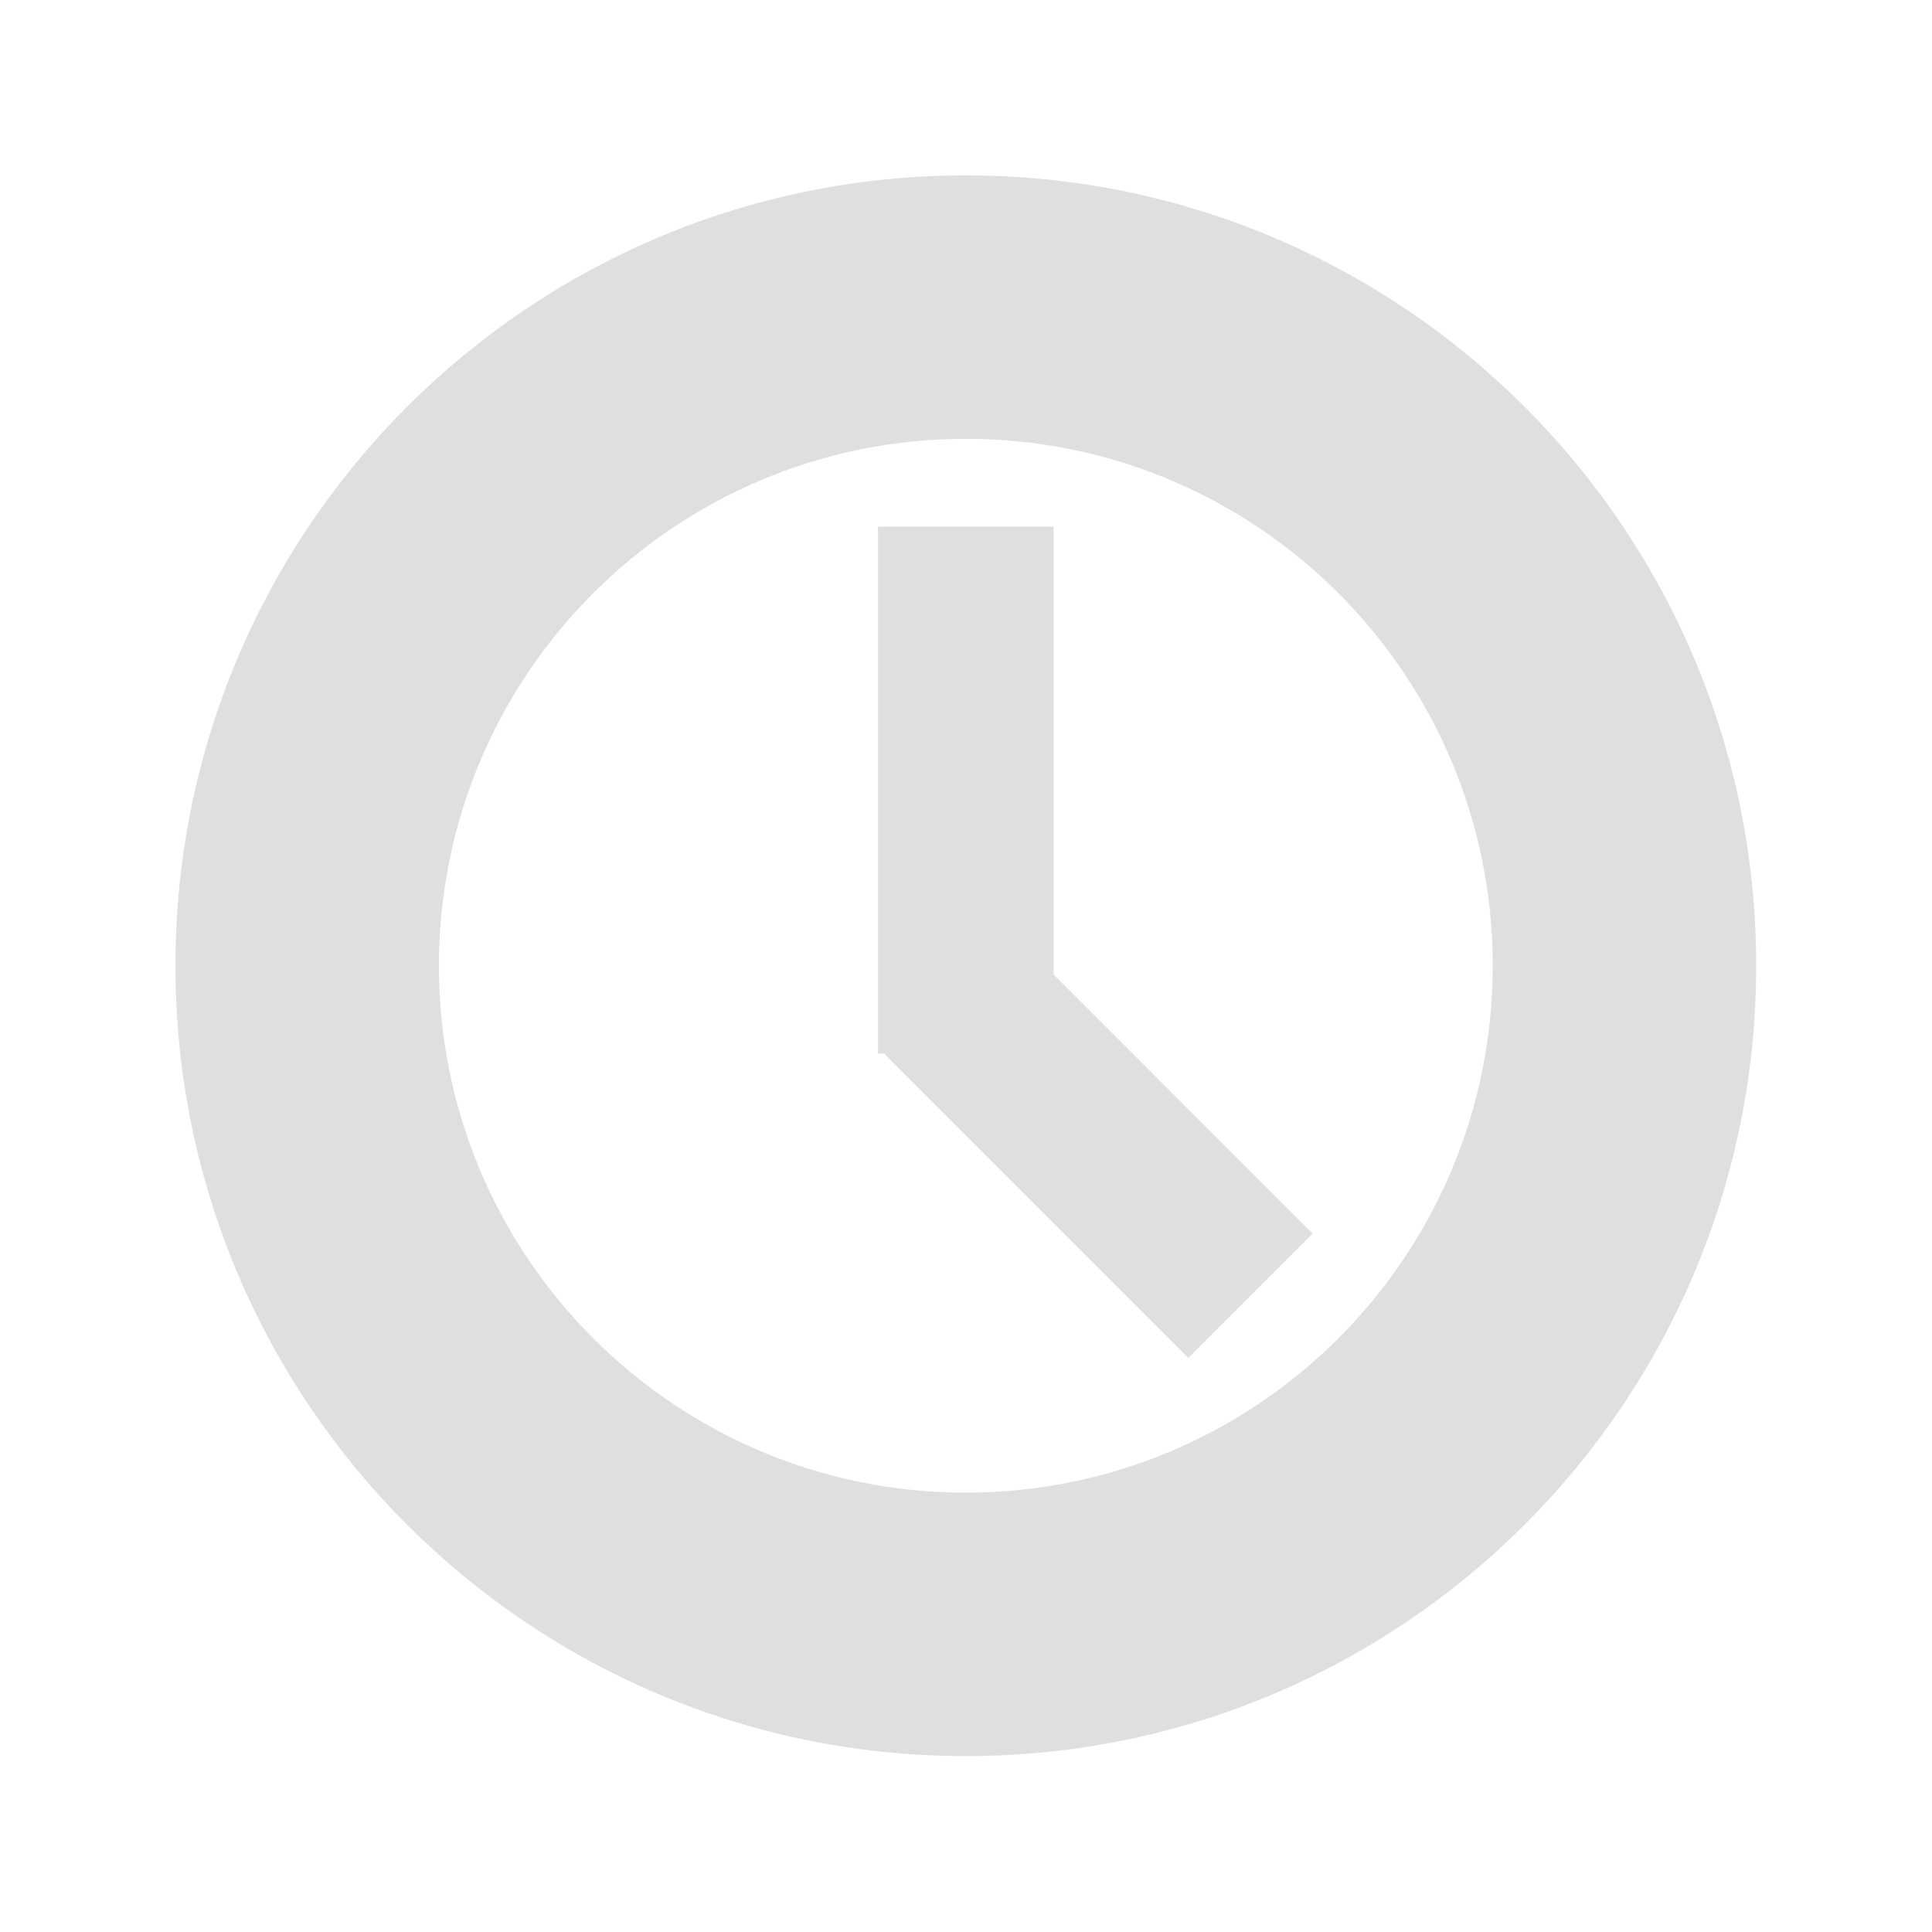
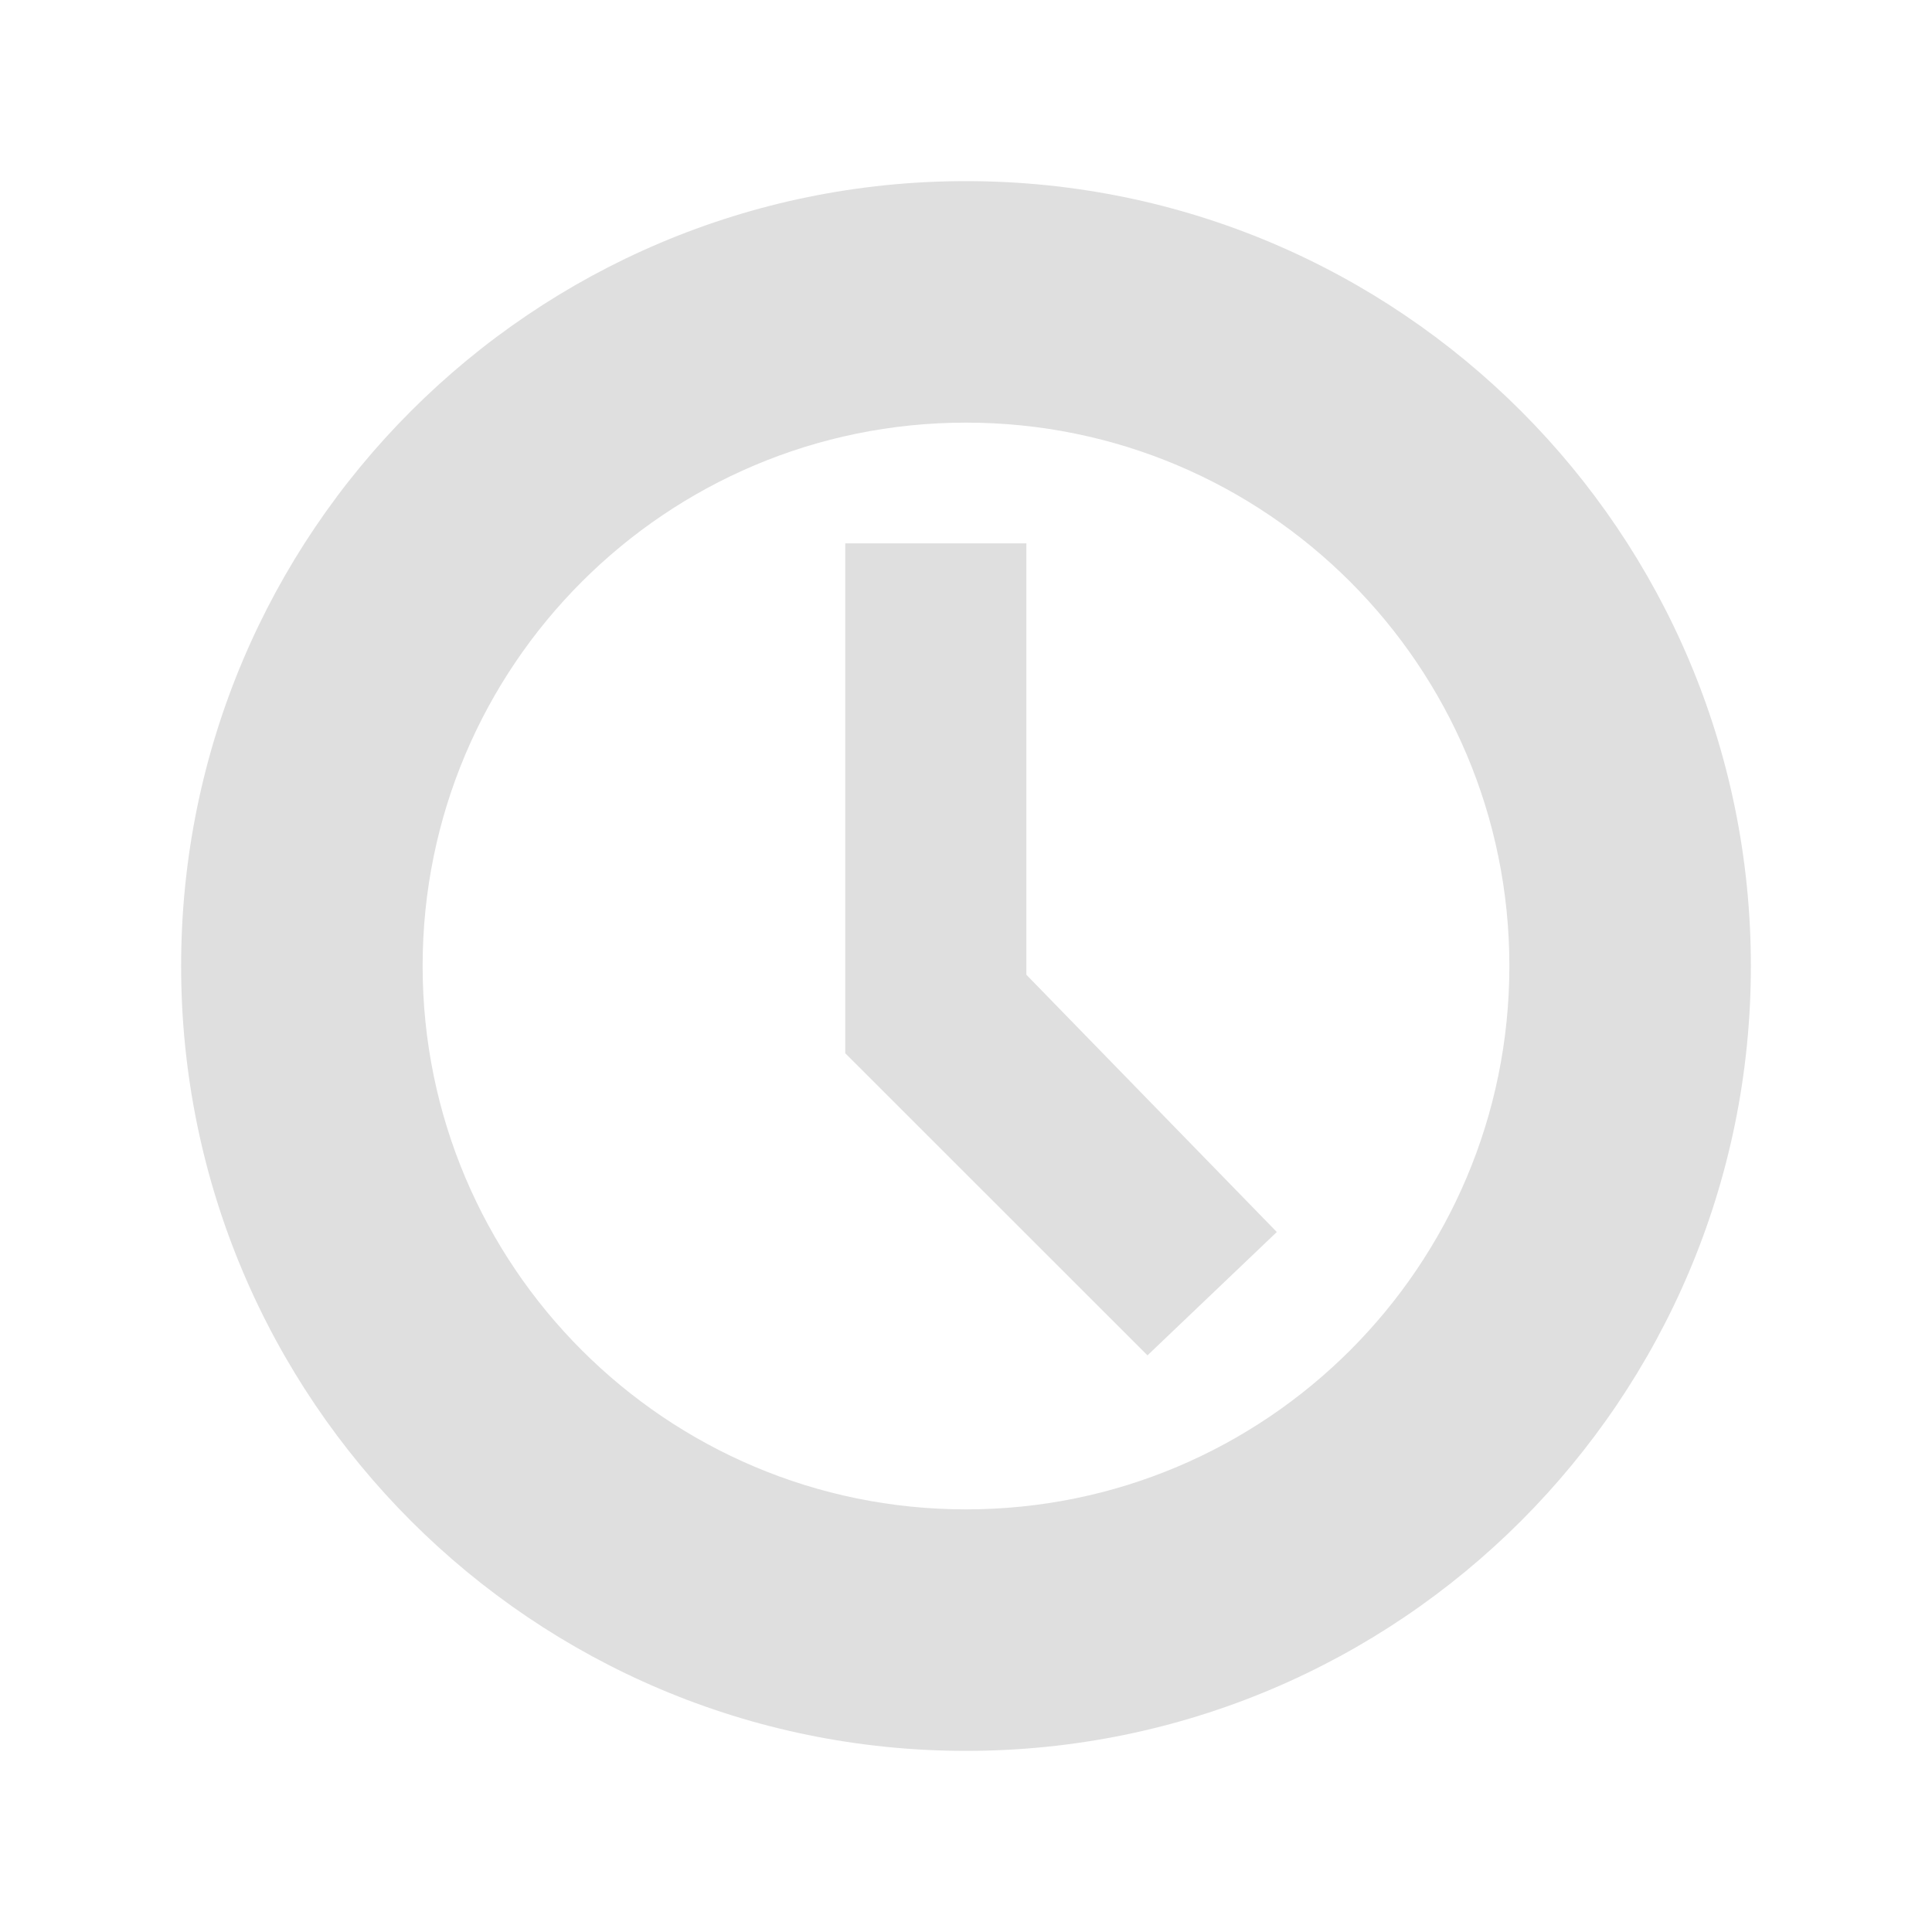
- <svg xmlns="http://www.w3.org/2000/svg" xmlns:ns1="http://www.openswatchbook.org/uri/2009/osb" style="enable-background:new" id="22-22-svg98" width="22" height="22" version="1.1">
+ <svg xmlns="http://www.w3.org/2000/svg" xmlns:ns1="http://www.openswatchbook.org/uri/2009/osb" style="enable-background:new" id="22-22-svg98" width="32" height="32" version="1.1">
  <defs id="22-22-defs4">
    <linearGradient id="22-22-linearGradient5606" ns1:paint="solid">
      <stop id="22-22-stop5608" offset="0" style="stop-color:#000000" />
    </linearGradient>
  </defs>
-   <g id="22-22-document-encrypt" transform="translate(-325,257)">
+   <g id="22-22-document-encrypt" transform="translate(-315,235)">
    <rect style="opacity:0;fill:#2b0000;fill-opacity:0.404" id="22-22-rect6" width="22" height="22" x="347" y="-257" />
    <path style="fill:#dfdfdf" id="22-22-path8" d="m 357.998,-254.003 c -5.003,-0.003 -5,4.643 -5,4.643 v 2.357 h -0.833 c -0.646,0 -1.167,0.367 -1.167,1 v 6.857 c 0,0.633 0.52,1.143 1.167,1.143 h 11.667 c 0.646,0 1.167,-0.51 1.167,-1.143 v -6.857 c 0,-0.633 -0.53,-0.891 -1.167,-1 h -0.833 v -2.357 c 0,0 0.003,-4.639 -5,-4.643 z m 0,3 c 2.003,-0.003 2,1.571 2,1.571 v 2.429 h -4 v -2.429 c 0,0 0.003,-1.568 2,-1.571 z" />
  </g>
-   <g id="22-22-document-open-recent" transform="translate(-383,233)">
+   <g id="22-22-document-open-recent" transform="translate(-383,211)">
    <rect style="opacity:0;fill:#2b0000;fill-opacity:0.404" id="22-22-rect11" width="22" height="22" x="383" y="-233" />
    <path style="fill:#dfdfdf" id="22-22-path13" d="m 393.998,-231.003 a 9,9 0 0 0 -9,9 9,9 0 0 0 9,9 9,9 0 0 0 9,-9 9,9 0 0 0 -9,-9 z m 0,3 a 6,6 0 0 1 6,6 6,6 0 0 1 -6,6 6,6 0 0 1 -6,-6 6,6 0 0 1 6,-6 z m -1,1 v 6 h 0.082 v 0.012 l 3.453,3.453 1.414,-1.414 -2.949,-2.951 v -5.1 h -2 z" />
  </g>
-   <g id="22-22-document-decrypt" transform="translate(12,22)">
+   <g id="22-22-document-decrypt" transform="translate(32)">
    <rect style="opacity:0;fill:#2b0000;fill-opacity:0.404" id="22-22-rect16" width="22" height="22" x="32" y="-22" />
    <path style="fill:#dfdfdf" id="22-22-path18" d="m 43,-19 c -0.292,-1.73e-4 -0.562,0.02 -0.82,0.049 -0.056,0.006 -0.108,0.016 -0.162,0.023 -0.224,0.031 -0.437,0.072 -0.637,0.123 -0.018,0.005 -0.037,0.009 -0.055,0.014 -0.703,0.187 -1.246,0.492 -1.682,0.854 -0.064,0.054 -0.118,0.112 -0.178,0.168 -0.207,0.195 -0.388,0.396 -0.539,0.609 -0.023,0.032 -0.045,0.064 -0.066,0.096 -0.267,0.401 -0.454,0.804 -0.576,1.186 -0.016,0.048 -0.029,0.09 -0.043,0.137 -0.056,0.19 -0.1,0.362 -0.131,0.523 -0.018,0.088 -0.029,0.131 -0.041,0.209 -4.44e-4,0.003 -0.002,0.007 -0.002,0.01 C 38.014,-14.645 38,-14.357 38,-14.357 V -14 h 3 v -0.428 c 0,0 0.006,-0.263 0.141,-0.572 h 0.002 c 0.045,-0.103 0.109,-0.212 0.189,-0.318 0.013,-0.017 0.029,-0.034 0.043,-0.051 0.072,-0.087 0.165,-0.169 0.27,-0.246 0.033,-0.024 0.065,-0.049 0.102,-0.072 0.111,-0.069 0.247,-0.126 0.395,-0.176 0.051,-0.017 0.093,-0.039 0.148,-0.053 0.041,-0.01 0.087,-0.017 0.131,-0.025 C 42.594,-15.975 42.781,-16 43,-16 c 0.221,-3.31e-4 0.407,0.025 0.582,0.059 0.042,0.008 0.086,0.014 0.125,0.023 0.06,0.015 0.105,0.04 0.16,0.059 0.142,0.048 0.275,0.103 0.383,0.17 0.04,0.025 0.075,0.053 0.111,0.08 0.098,0.074 0.187,0.15 0.256,0.232 0.019,0.023 0.038,0.046 0.055,0.068 0.077,0.103 0.142,0.208 0.186,0.309 C 44.992,-14.691 45,-14.428 45,-14.428 V -12 h -1 -2 -1 -3 -0.834 c -0.568,0 -1.037,0.283 -1.143,0.781 C 36.008,-11.151 36,-11.079 36,-11 v 6.857 C 36,-3.509 36.52,-3 37.166,-3 H 48.834 C 49.48,-3 50,-3.509 50,-4.143 V -11 c 0,-0.633 -0.52,-1 -1.166,-1 H 48 v -2.357 c 0,0 -0.014,-0.288 -0.068,-0.643 -8.33e-4,-0.005 -0.001,-0.004 -0.002,-0.01 -0.013,-0.08 -0.026,-0.127 -0.045,-0.219 -0.031,-0.161 -0.074,-0.332 -0.129,-0.52 -0.013,-0.042 -0.025,-0.078 -0.039,-0.121 -0.121,-0.38 -0.305,-0.783 -0.57,-1.184 -0.026,-0.038 -0.053,-0.075 -0.08,-0.113 -0.155,-0.219 -0.341,-0.426 -0.555,-0.625 -0.053,-0.049 -0.1,-0.1 -0.156,-0.146 -0.435,-0.362 -0.981,-0.667 -1.684,-0.854 -0.019,-0.005 -0.038,-0.009 -0.057,-0.014 -0.198,-0.05 -0.408,-0.092 -0.631,-0.123 -0.055,-0.008 -0.108,-0.017 -0.164,-0.023 C 43.562,-18.98 43.292,-19 43,-19 Z" />
  </g>
+   <g id="document-open-recent" transform="translate(3.4999998e-6,1.5000001e-6)">
+     <rect y="-1.5000001e-06" x="-3.4999998e-06" height="32" width="32" id="rect824" style="opacity:0;fill:#2b0000;fill-opacity:0.404;stroke-width:1.455" />
+     <path id="path838" d="M 16,3 A 13,13 0 0 0 3,16 13,13 0 0 0 16,29 13,13 0 0 0 29,16 13,13 0 0 0 16,3 Z m 0,4 a 9,9 0 0 1 9,9 9,9 0 0 1 -9,9 9,9 0 0 1 -9,-9 9,9 0 0 1 9,-9 z m -2,2 v 8.445 L 19.006,22.449 21.148,20.406 17,16.145 V 9 Z" style="fill:#dfdfdf;stroke-width:1.444" />
+   </g>
+   <g id="document-decrypt" transform="translate(64,3.5000001e-6)">
+     <rect y="-3.5e-06" x="-1.4999999e-06" height="32" width="32" id="rect846" style="opacity:0;fill:#2b0000;fill-opacity:0.404;stroke-width:1.455" />
+     <path style="fill:#dfdfdf;stroke-width:1.5" d="M 16,4 C 8.496,3.995 9,10.965 9,10.965 V 11 h 4 v -0.543 c 0,0 0.004,-2.352 3,-2.357 3.004,-0.004 3,2.357 3,2.357 V 14 H 15 13 9 8 6.75 C 5.781,14 5,14.55 5,15.5 V 26.285 C 5,27.235 5.781,28 6.75,28 h 18.5 C 26.219,28 27,27.235 27,26.285 V 15.5 C 27,14.55 26.206,14.164 25.25,14 H 23 v -3.035 c 0,0 0.505,-6.96 -7,-6.965 z" id="path848" />
+   </g>
+   <g id="document-encrypt" transform="translate(32,3.5000001e-6)">
+     <rect style="opacity:0;fill:#2b0000;fill-opacity:0.404;stroke-width:1.455" id="rect858" width="32" height="32" x="-1.4999999e-06" y="-3.5e-06" />
+     <path style="fill:#dfdfdf;stroke-width:1.5" id="path860" d="M 16,4 C 8.496,3.996 9,10.964 9,10.964 V 14 H 6.75 c -0.969,0 -1.75,0.55 -1.75,1.5 v 10.786 c 0,0.95 0.781,1.714 1.75,1.714 H 25.25 c 0.969,0 1.75,-0.765 1.75,-1.714 V 15.5 c 0,-0.95 -0.794,-1.336 -1.75,-1.5 H 23 v -3.036 c 0,0 0.504,-6.959 -7,-6.964 z m 0,4.1 C 19.004,8.096 19,10.458 19,10.458 V 14 h -6 v -3.542 c 0,0 0.004,-2.352 3,-2.357 z" />
+   </g>
</svg>
